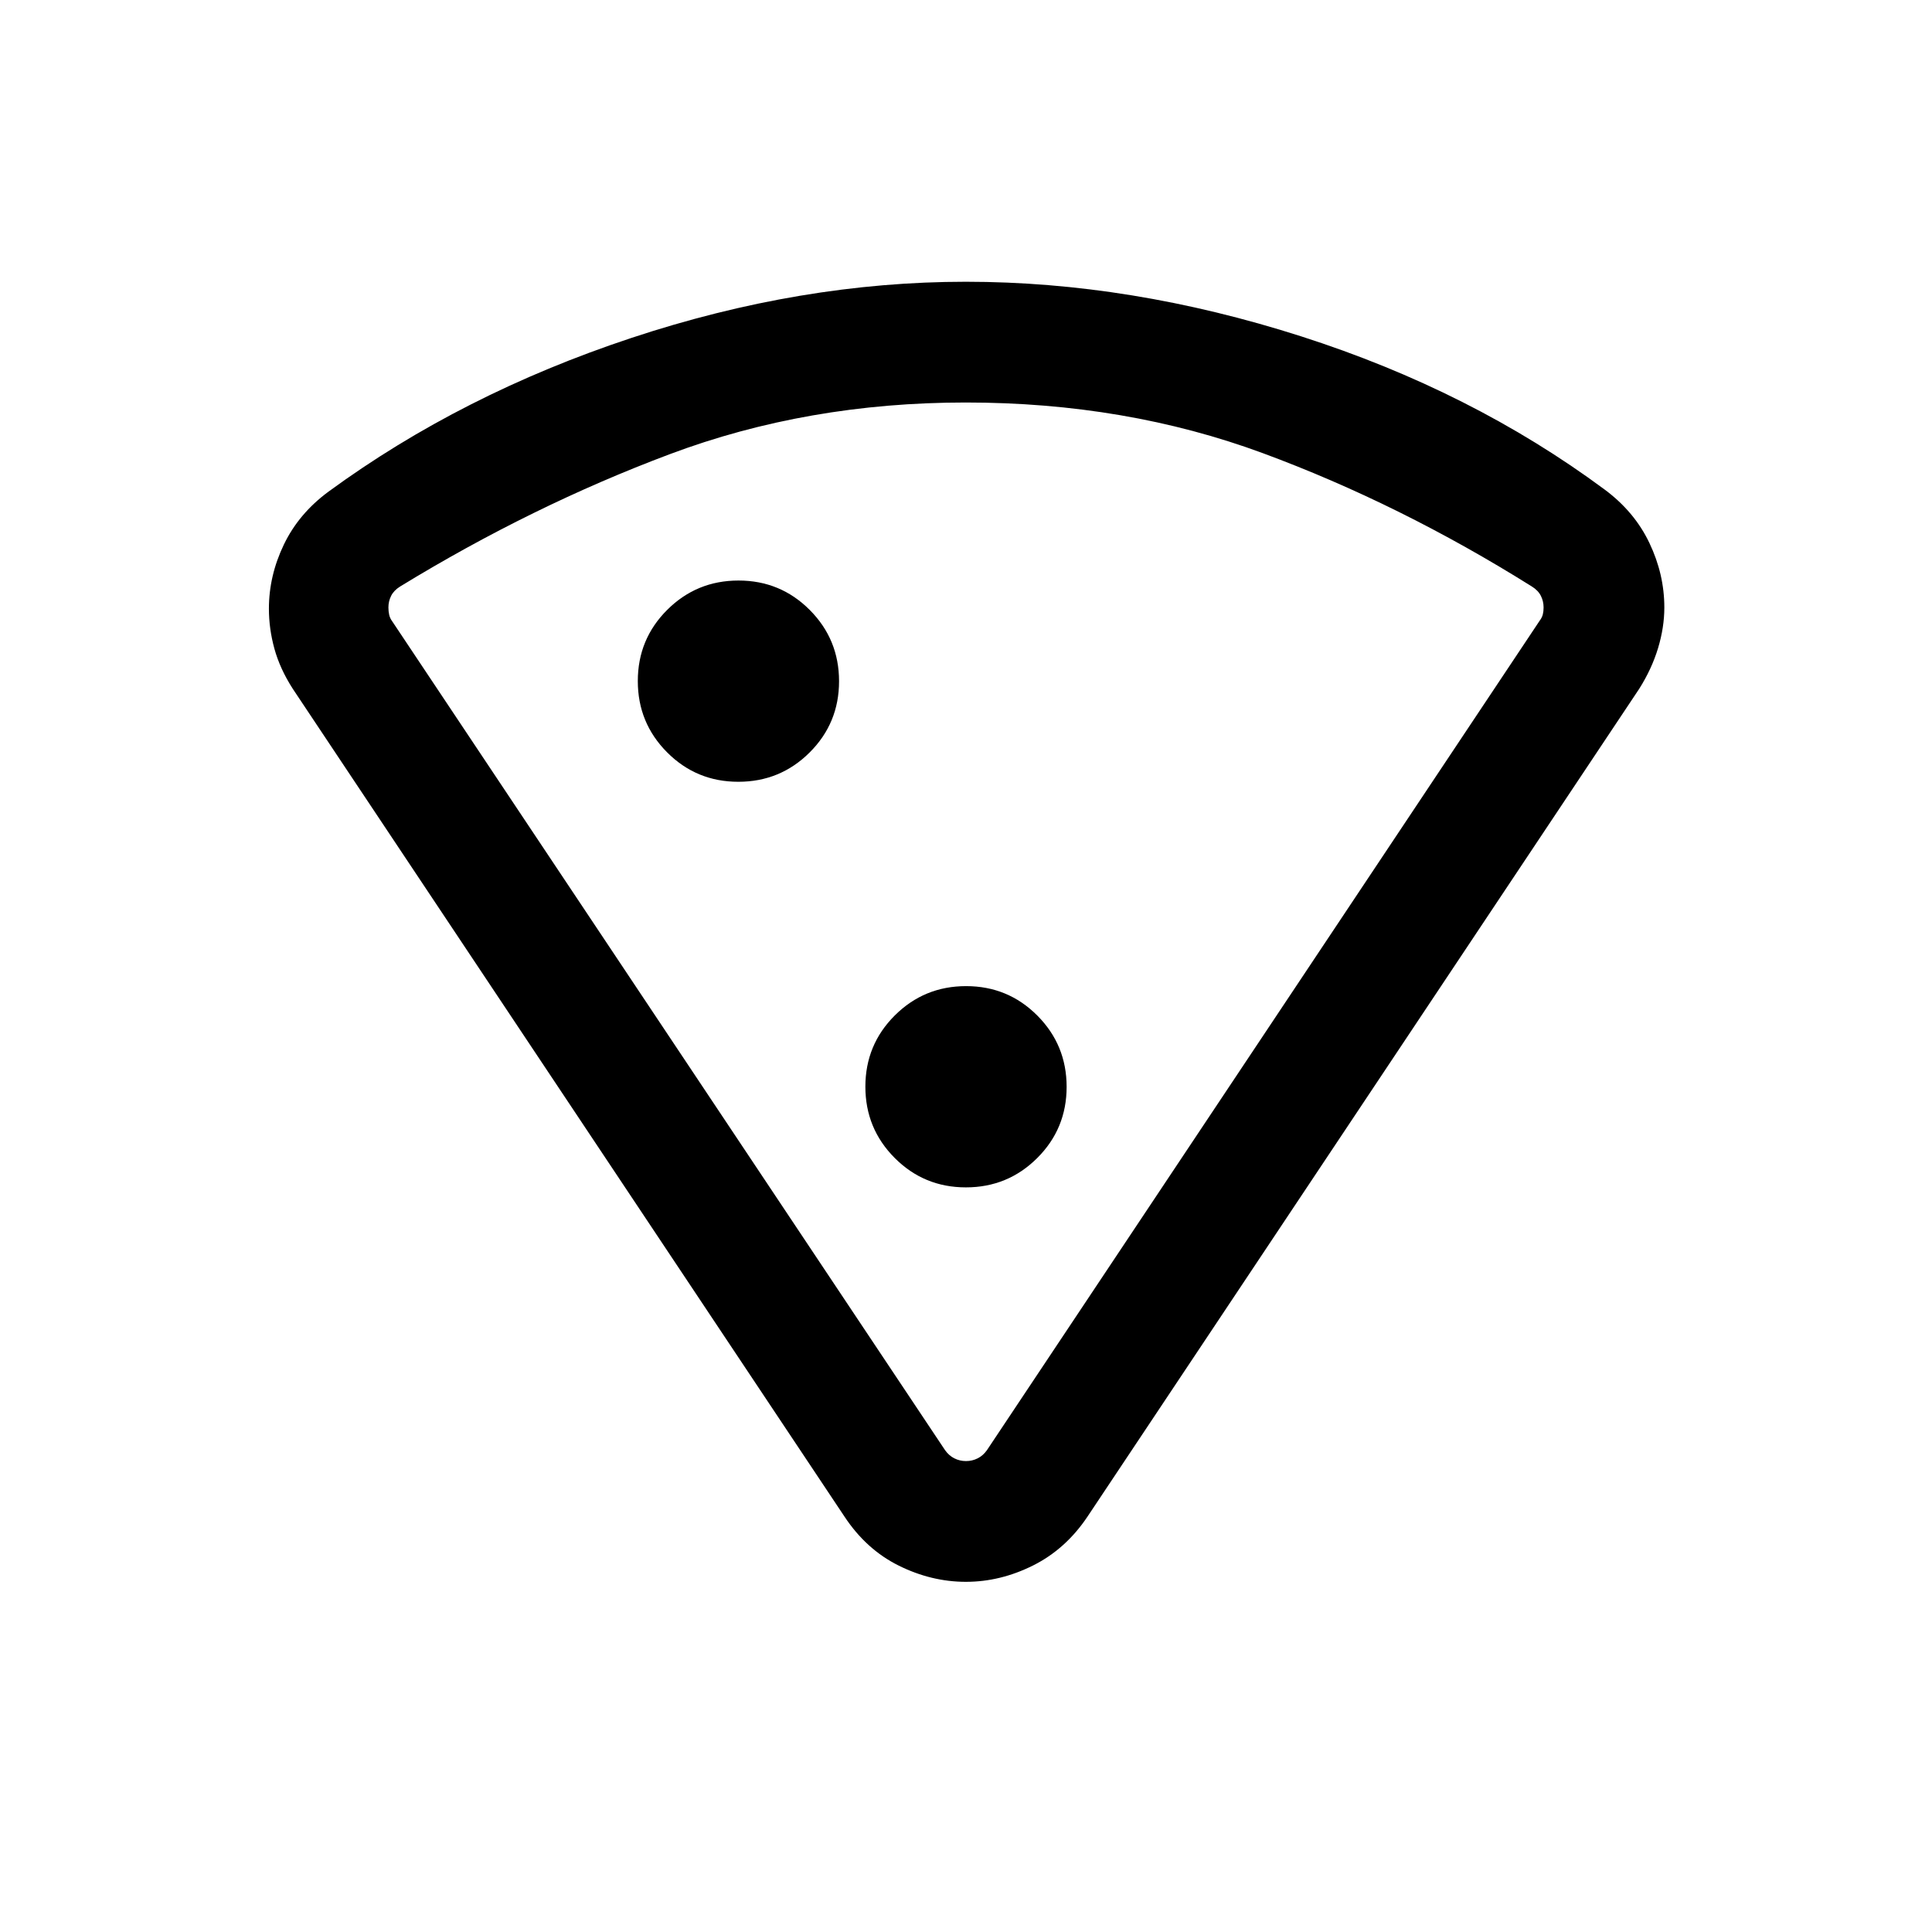
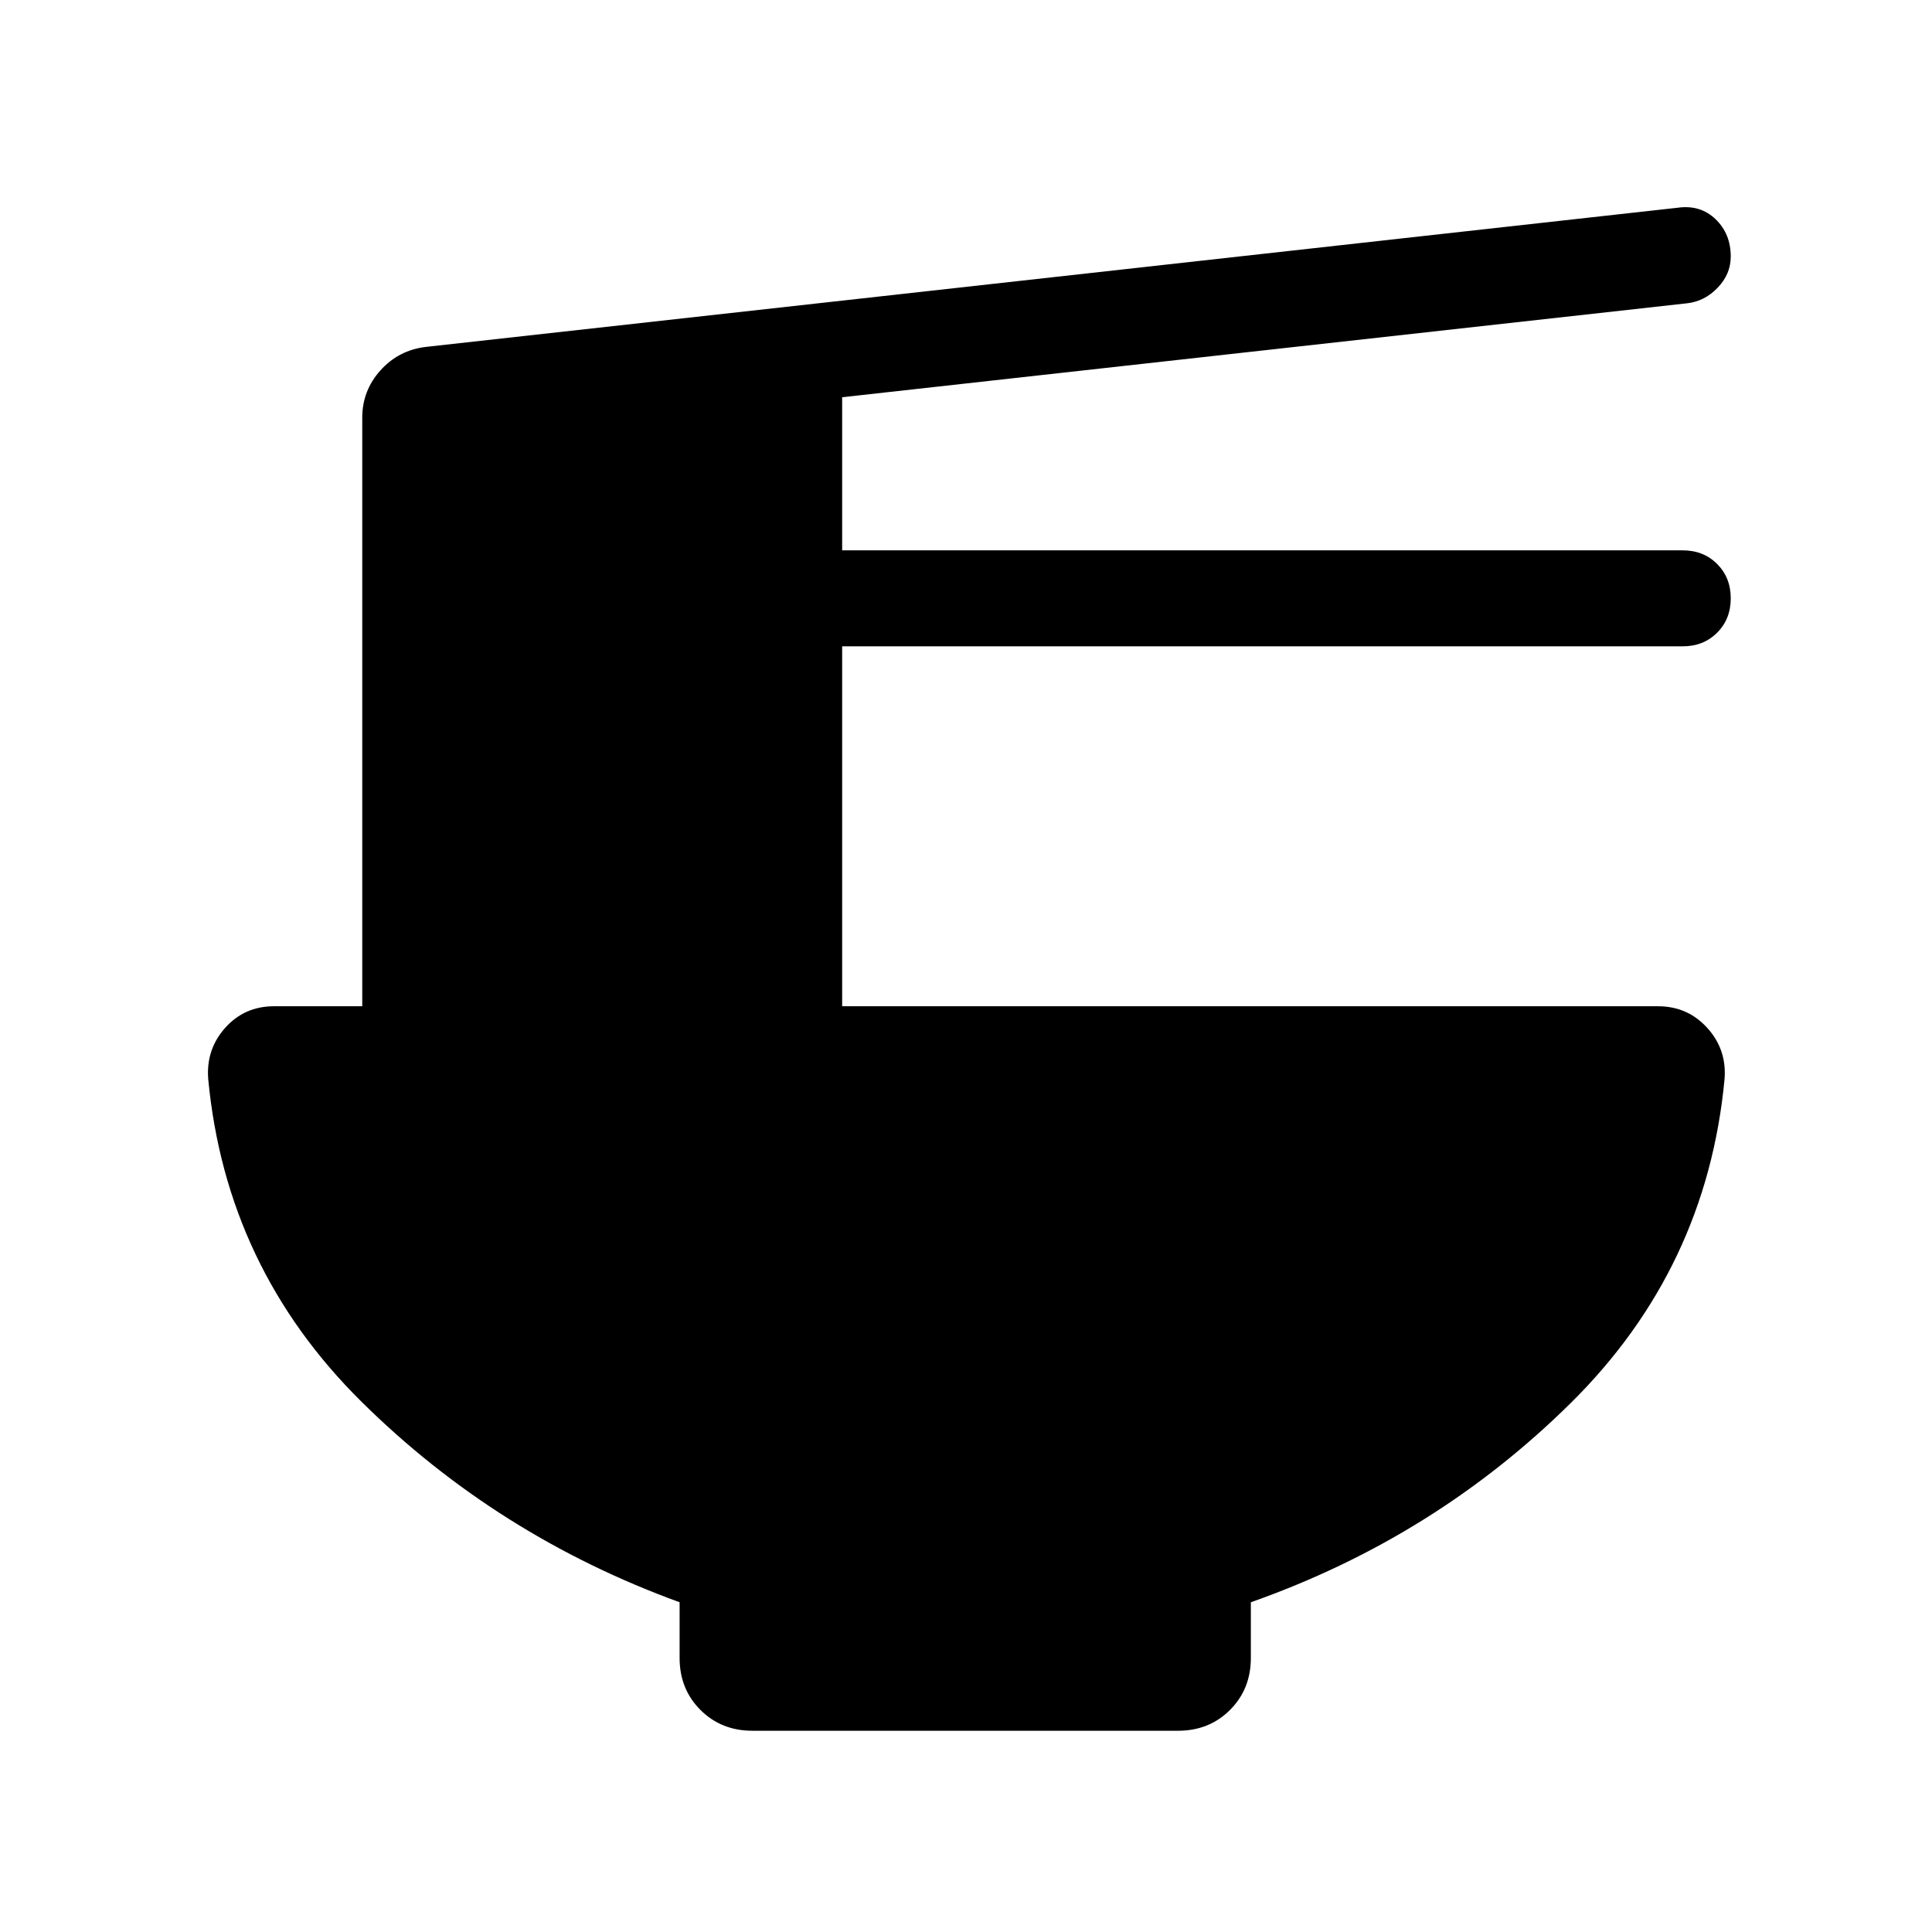
- <svg xmlns="http://www.w3.org/2000/svg" height="24" viewBox="0 -960 960 960" width="24">
-   <path d="M479.914-819.999q81.932 0 166.585 27.116 84.653 27.115 150.807 76.114 14.846 10.991 22.269 26.56 7.423 15.57 7.423 32.055 0 9.872-3.115 20.193-3.116 10.32-9.346 20.192L540.461-206.54q-10.846 16.269-27.115 24.403-16.269 8.135-33.393 8.135-17.123 0-33.346-8.039-16.222-8.038-27.068-24.499L145.463-617.769q-6.378-9.943-9.112-19.885-2.734-9.942-2.734-19.884 0-16.377 7.423-31.845 7.423-15.467 22.269-26.386 66.154-48.384 150.413-76.307 84.26-27.923 166.192-27.923Zm-.08 59.999q-78.603 0-147.064 25.692-68.462 25.692-134 65.769-3.077 1.923-4.423 4.616-1.347 2.692-1.347 5.769 0 1.924.385 3.655.385 1.73 1.539 3.269l274.691 411.844q1.923 2.693 4.615 4.039 2.693 1.346 5.77 1.346 3.077 0 5.77-1.346 2.692-1.346 4.615-4.039l274.691-412.229q1.154-1.538 1.539-3.077.385-1.538.385-3.462 0-3.077-1.347-5.769-1.346-2.693-4.423-4.616-65.538-41.077-133.692-66.269Q559.384-760 479.834-760ZM366.877-571.539q20.814 0 35.429-14.57 14.615-14.57 14.615-35.384t-14.57-35.43q-14.569-14.615-35.384-14.615-20.814 0-35.429 14.57-14.615 14.57-14.615 35.384t14.57 35.43q14.57 14.615 35.384 14.615Zm113.078 201.538q20.814 0 35.429-14.57 14.615-14.57 14.615-35.384t-14.57-35.429q-14.57-14.615-35.384-14.615t-35.429 14.57q-14.615 14.57-14.615 35.384t14.57 35.429q14.57 14.615 35.384 14.615Zm.045 136Z" />
+ <svg xmlns="http://www.w3.org/2000/svg" viewBox="0 -960 960 960" width="24" height="24">
+   <path fill="#000" d="M337.694-163.847q-90.692-33-158.038-99.615-67.346-66.614-76.193-160.383-1.154-14.692 8.423-25.423 9.577-10.731 24.269-10.731h43.846v-292.462q0-13.461 9.039-23.5 9.038-10.038 22.5-11.653l621.997-69.154q11.308-1.615 18.885 5.654 7.577 7.269 7.577 18.577 0 8.692-6.462 15.461-6.461 6.769-15.153 7.769l-419.923 46.692v76.078h417.692q10.307 0 17.076 6.769 6.77 6.769 6.77 17.076 0 10.308-6.77 17.077-6.769 6.769-17.076 6.769H418.461v178.847h405.384q14.692 0 24.461 10.731 9.769 10.731 8.615 25.423-8.846 94.153-76.385 160.96-67.538 66.807-158.999 99.038v27.692q0 15.461-10.346 25.807-10.346 10.347-25.807 10.347H373.847q-15.461 0-25.807-10.347-10.346-10.346-10.346-25.807v-27.692Z" />
</svg>
